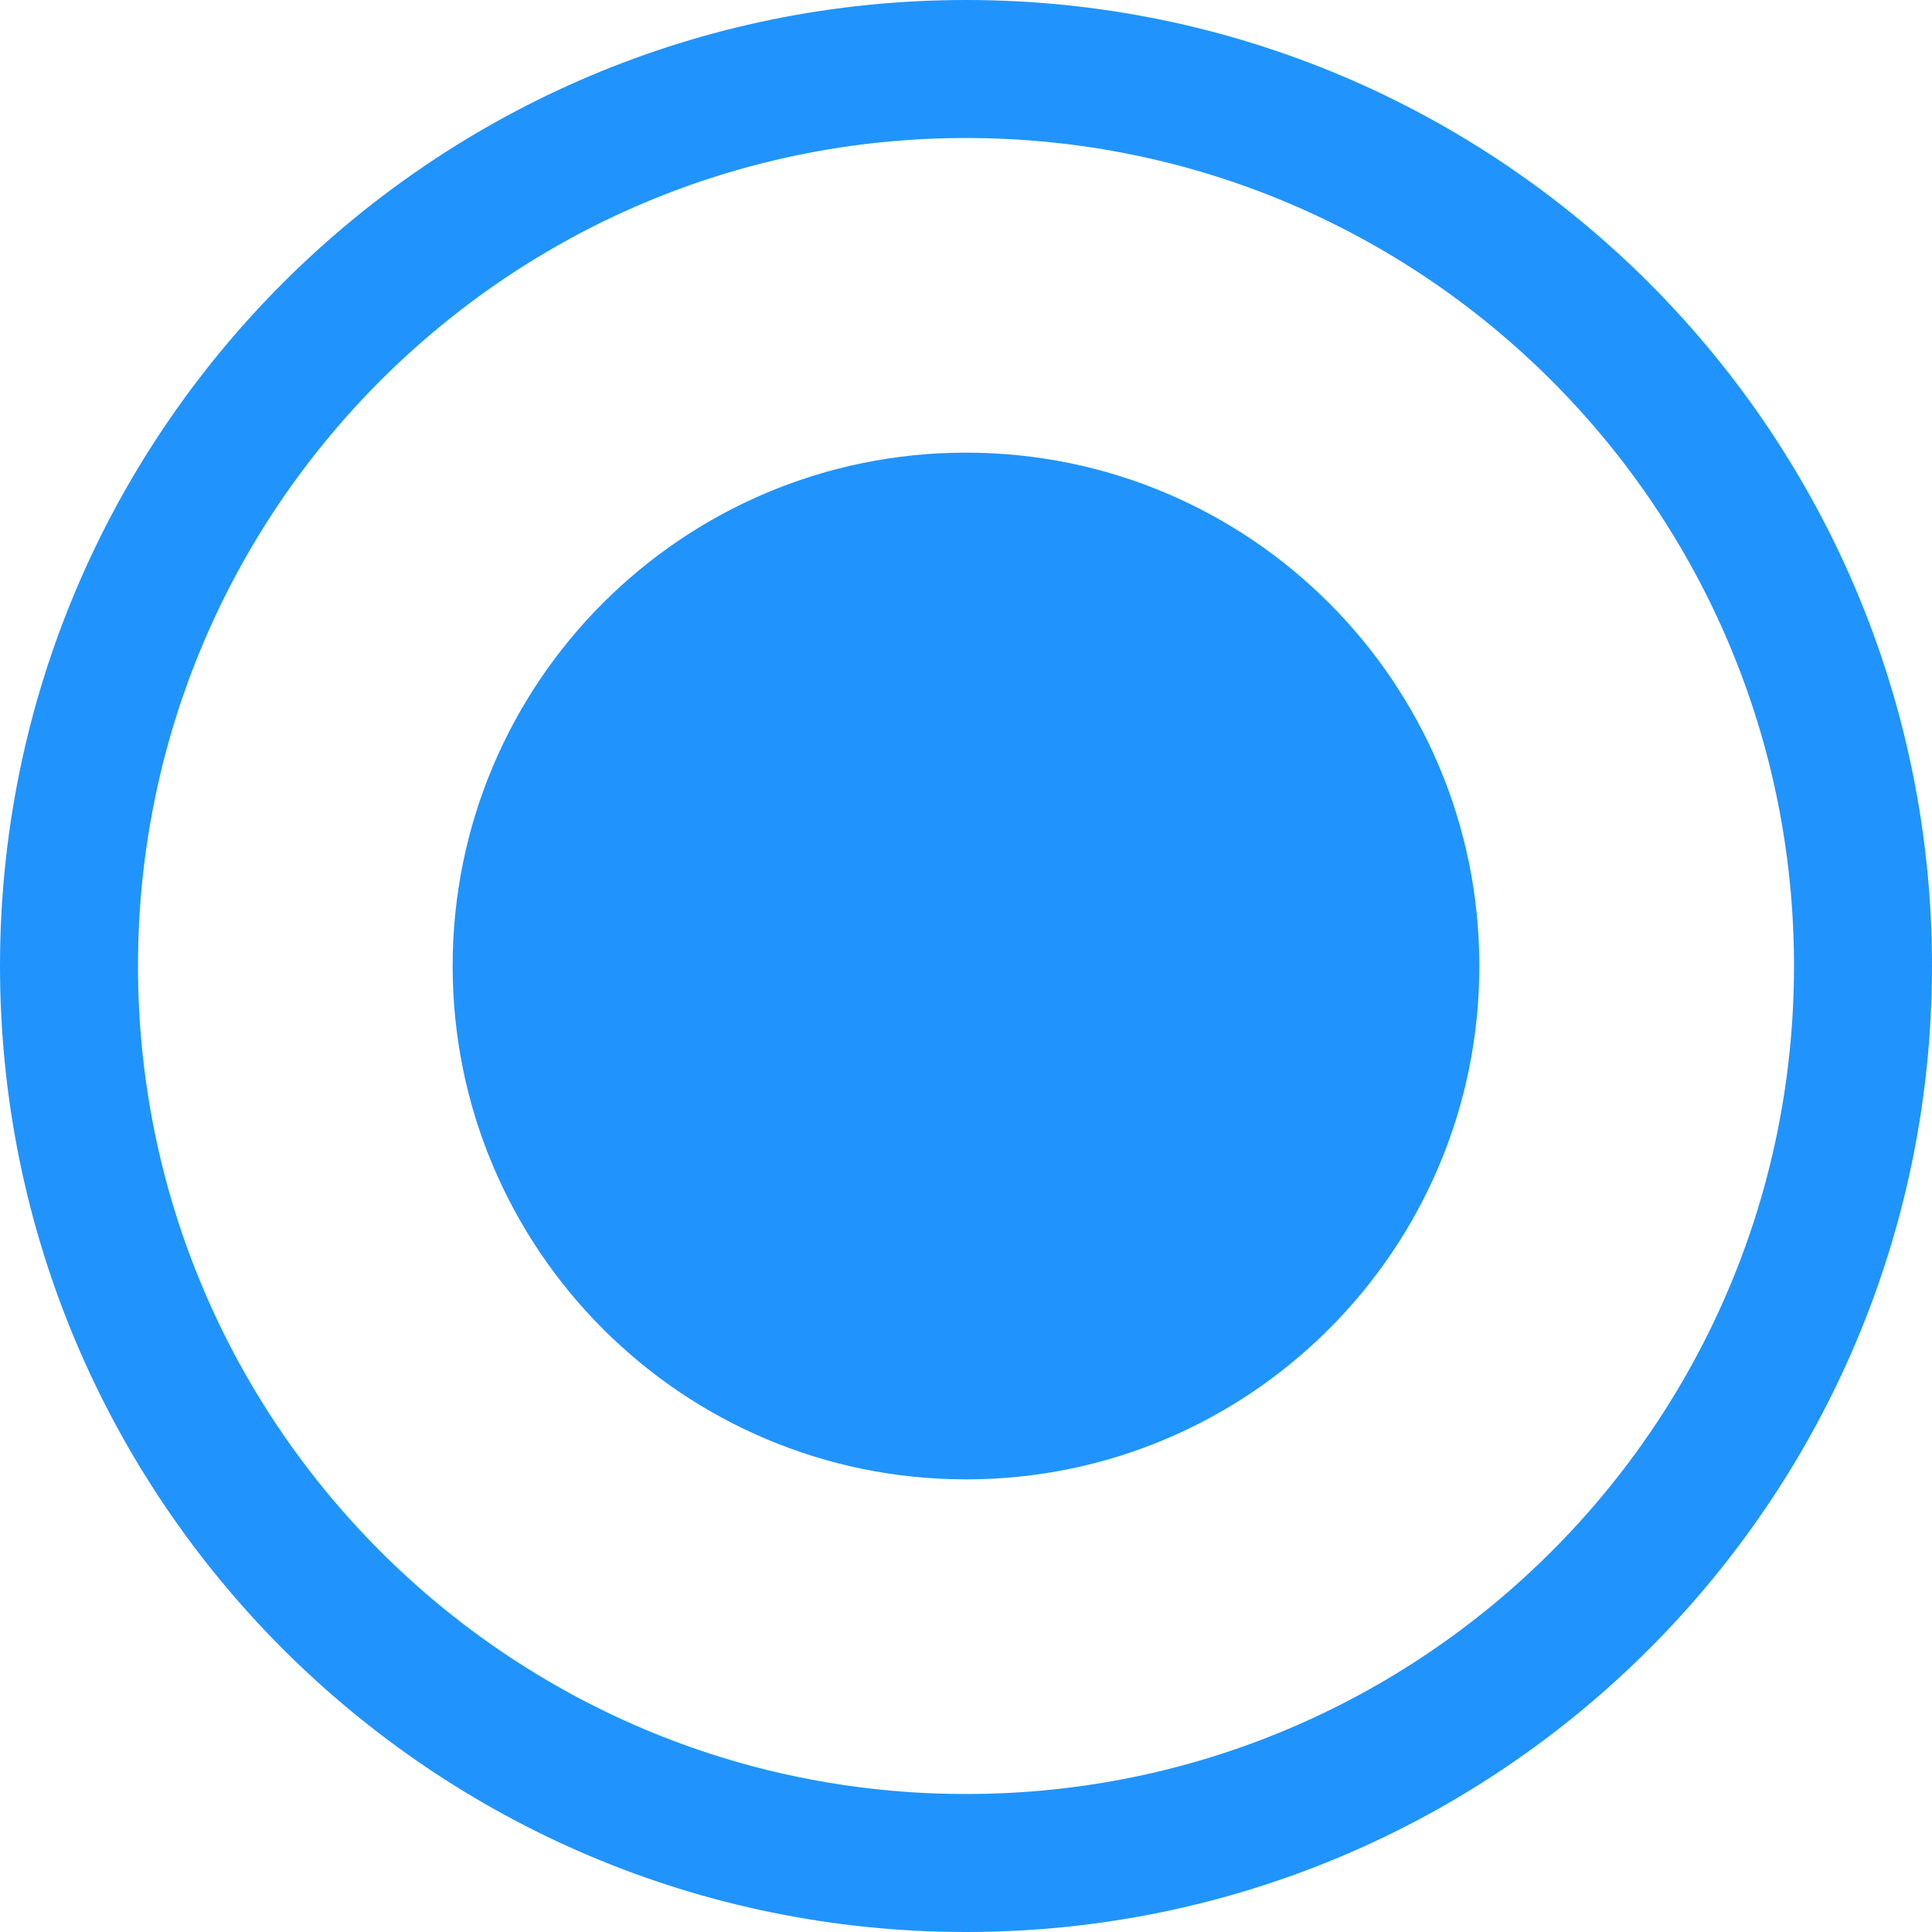
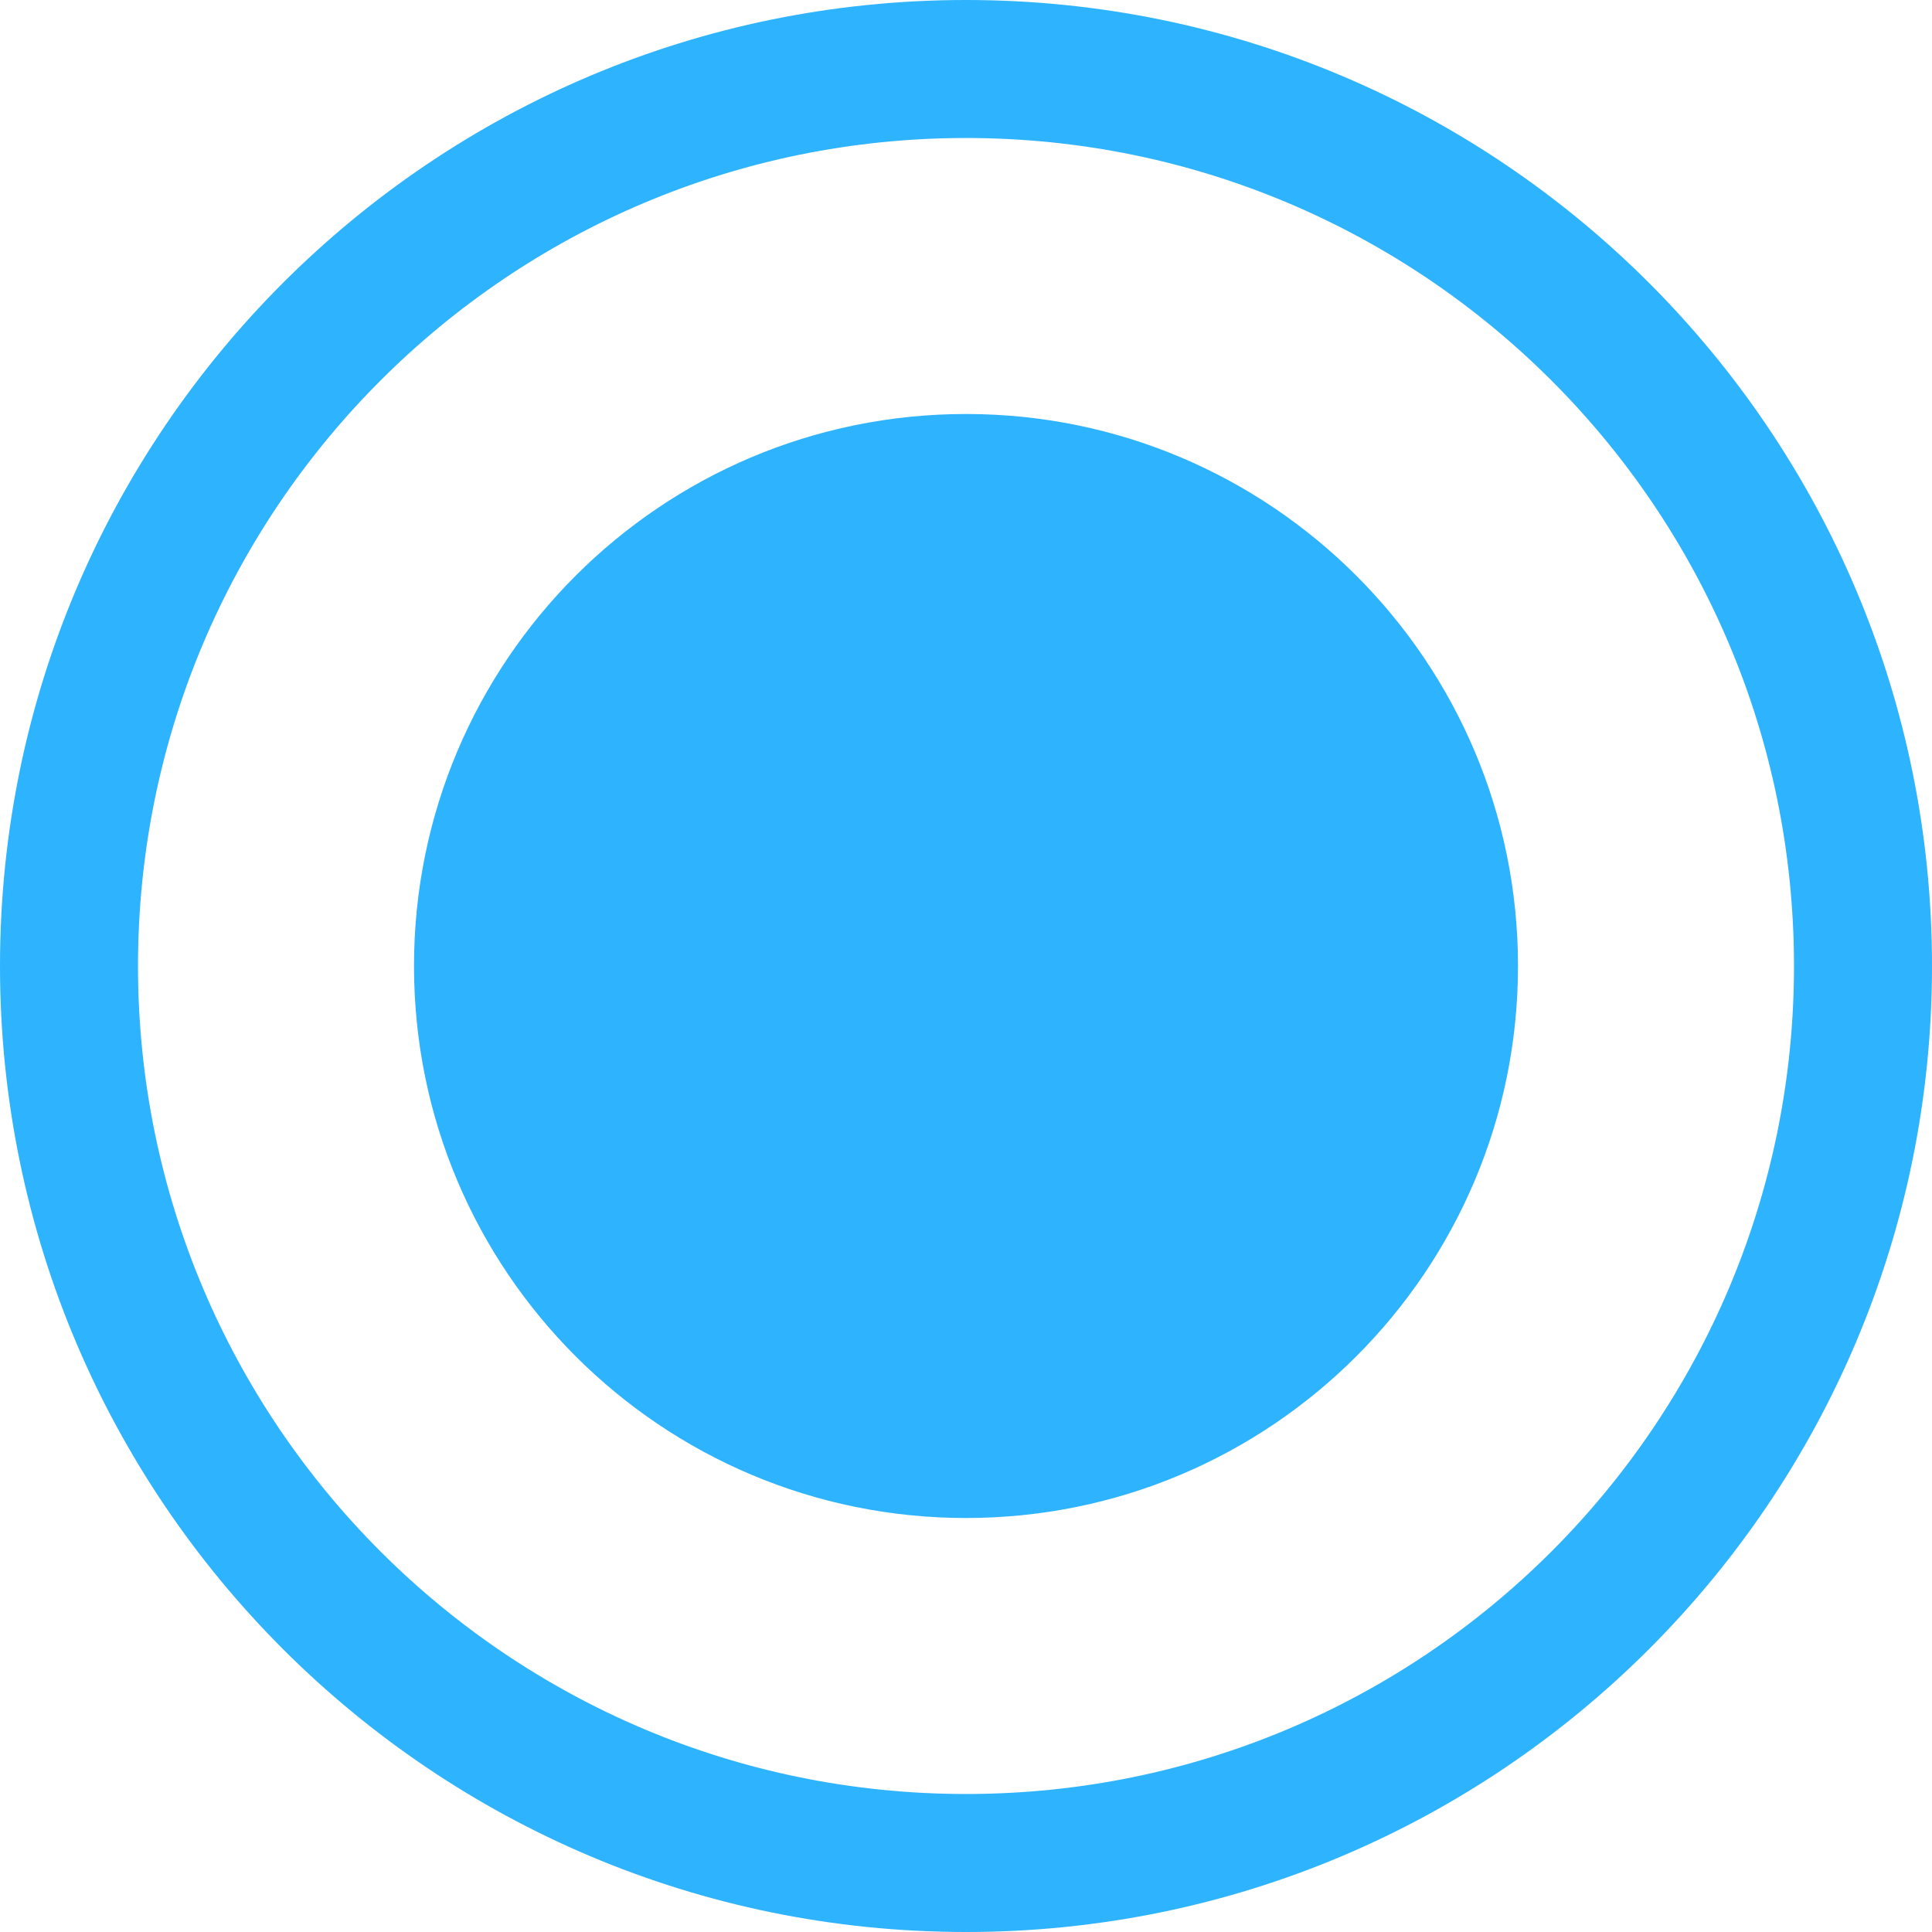
<svg xmlns="http://www.w3.org/2000/svg" id="框-选中" width="14" height="14" viewBox="0 0 14 14">
  <defs>
    <style>
-       .cls-1 {
-         fill: none;
-         stroke: #2094fc;
-         stroke-width: 1px;
+       .cls-1, .cls-2 {
+         fill: #2eb3ff;
      }

-       .cls-2 {
-         fill: #2094fc;
+       .cls-1 {
+         fill-rule: evenodd;
      }
    </style>
  </defs>
-   <circle id="_1" data-name="1" class="cls-1" cx="7" cy="7" r="6.5" />
-   <circle id="_2" data-name="2" class="cls-2" cx="7" cy="7" r="3.72" />
+   <path id="框-未选中_拷贝_3" data-name="框-未选中 拷贝 3" class="cls-1" d="M1198,320a7,7,0,1,1,7-7A7,7,0,0,1,1198,320Zm0-13a6,6,0,1,0,6,6A6,6,0,0,0,1198,307Z" transform="translate(-1191 -306)" />
+   <circle id="_2" data-name="2" class="cls-2" cx="7" cy="7" r="4" />
</svg>
